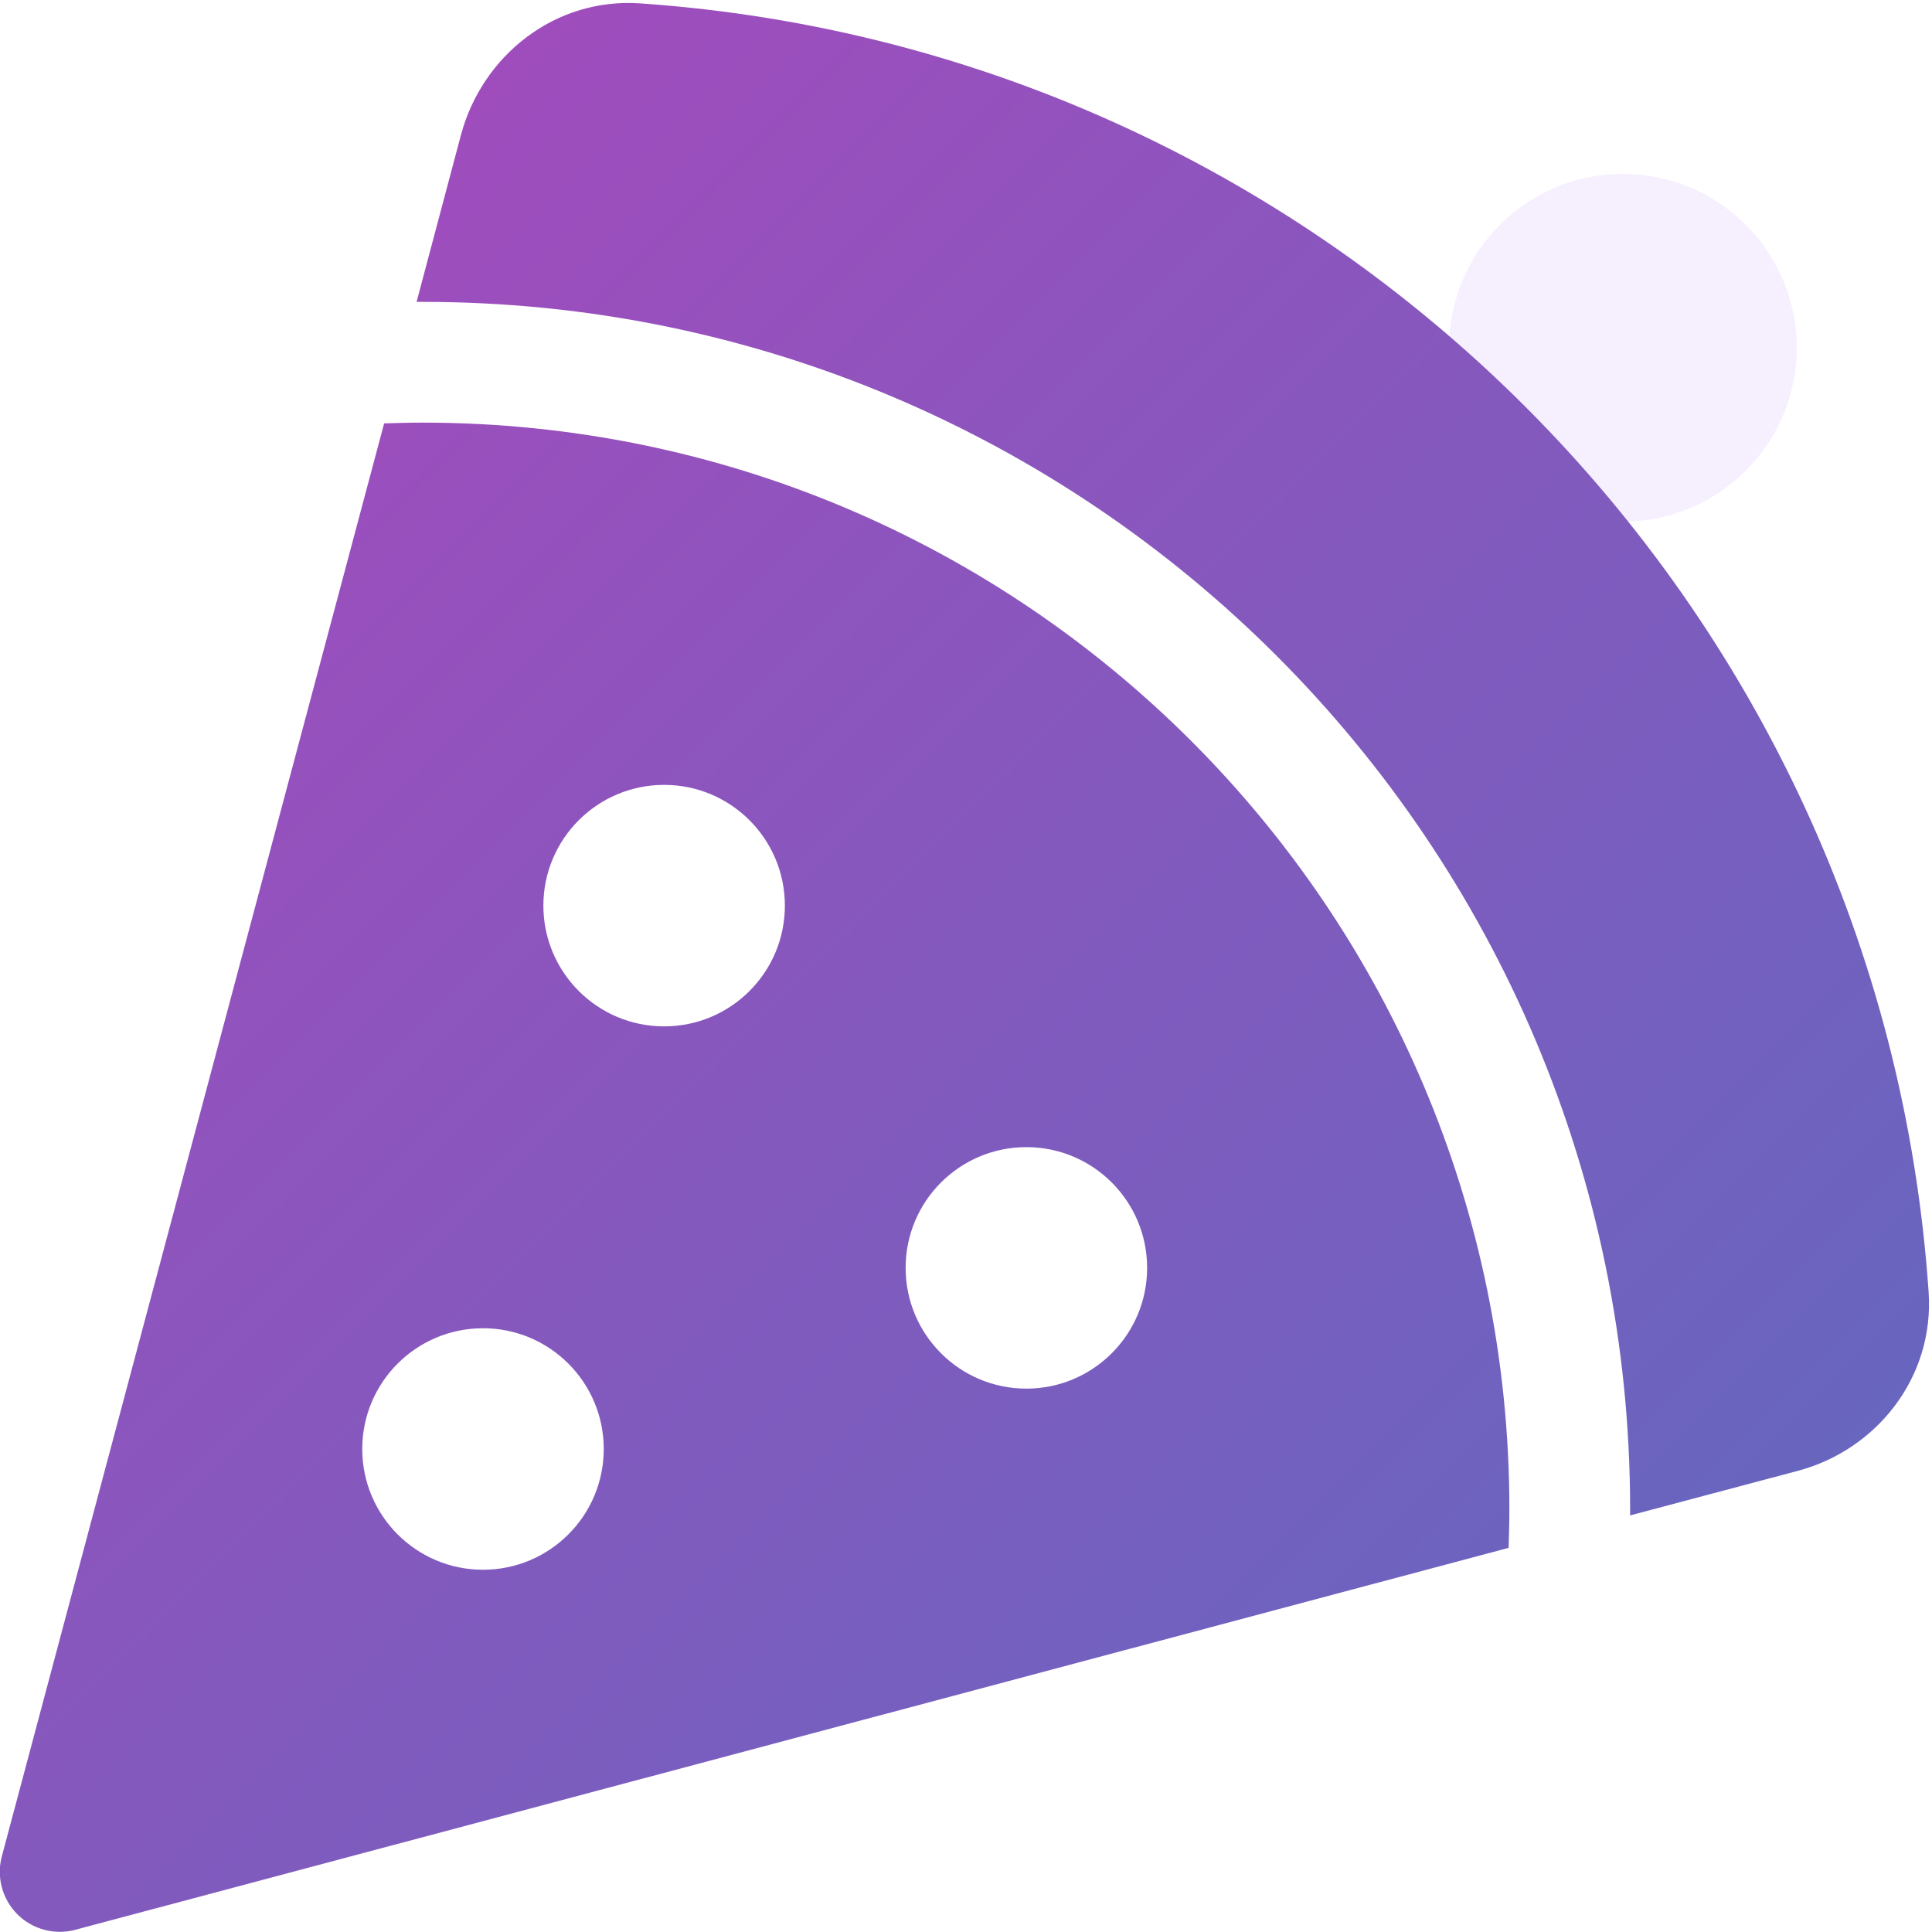
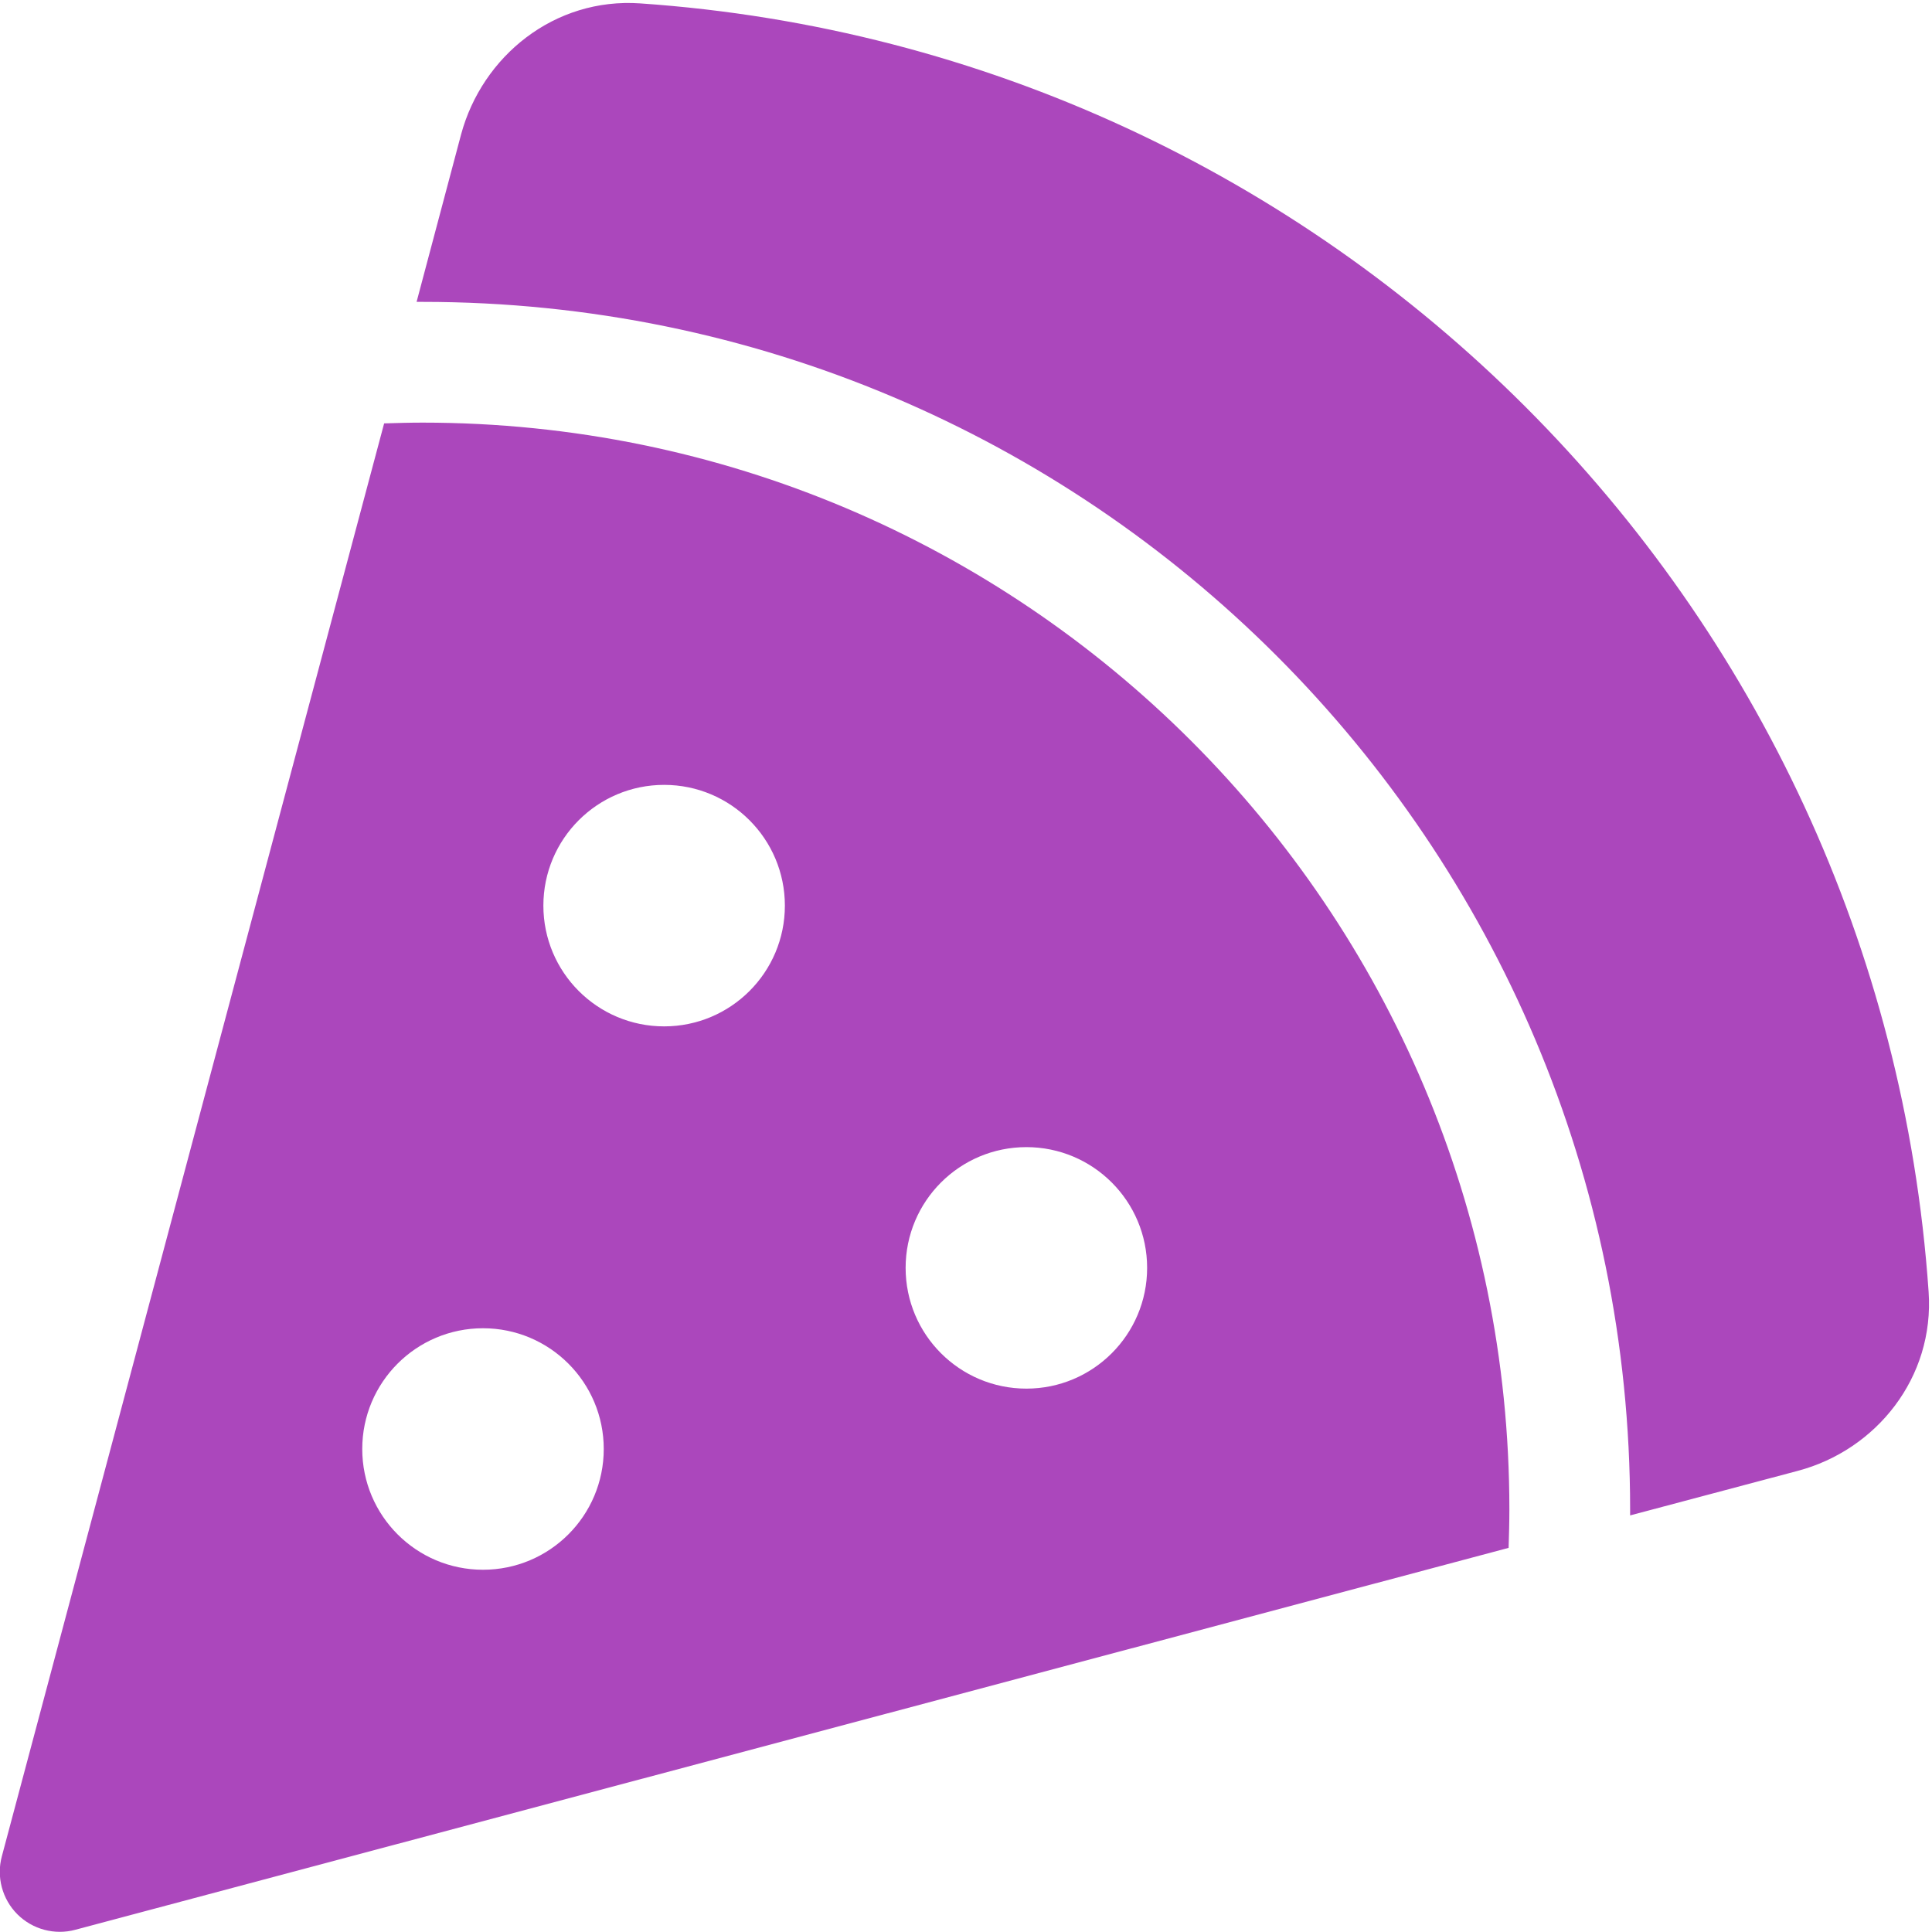
<svg xmlns="http://www.w3.org/2000/svg" viewBox="0 0 512 512" role="img">
-   <defs>
-     <linearGradient id="icon-gradient" x1="0" y1="0" x2="1" y2="1">
-       <stop stop-color="#AB47BC" />
-       <stop offset="1" stop-color="#5C6BC0" />
-     </linearGradient>
-   </defs>
-   <circle cx="84%" cy="18%" r="9%" fill="#F3EAFE" opacity=".72" />
-   <path fill="url(#icon-gradient)" d="M169.7 .9c-22.8-1.6-41.9 14-47.5 34.7L110.4 80c.5 0 1.1 0 1.6 0c176.7 0 320 143.3 320 320c0 .5 0 1.1 0 1.6l44.4-11.8c20.8-5.5 36.3-24.7 34.7-47.5C498.5 159.5 352.5 13.5 169.7 .9zM399.8 410.2c.1-3.4 .2-6.8 .2-10.2c0-159.1-128.9-288-288-288c-3.4 0-6.8 .1-10.2 .2L.5 491.9c-1.5 5.5 .1 11.4 4.1 15.4s9.9 5.6 15.4 4.1L399.8 410.2zM176 208a32 32 0 1 1 0 64 32 32 0 1 1 0-64zm64 128a32 32 0 1 1 64 0 32 32 0 1 1 -64 0zM96 384a32 32 0 1 1 64 0 32 32 0 1 1 -64 0z" />
+   <path fill="#AB47BC" d="M169.7 .9c-22.8-1.6-41.9 14-47.5 34.7L110.4 80c.5 0 1.1 0 1.6 0c176.7 0 320 143.3 320 320c0 .5 0 1.1 0 1.6l44.4-11.8c20.8-5.5 36.3-24.7 34.7-47.5C498.5 159.5 352.5 13.5 169.7 .9zM399.8 410.2c.1-3.4 .2-6.8 .2-10.2c0-159.1-128.9-288-288-288c-3.4 0-6.8 .1-10.2 .2L.5 491.9c-1.5 5.5 .1 11.4 4.1 15.4s9.9 5.6 15.4 4.1L399.8 410.2zM176 208a32 32 0 1 1 0 64 32 32 0 1 1 0-64zm64 128a32 32 0 1 1 64 0 32 32 0 1 1 -64 0zM96 384a32 32 0 1 1 64 0 32 32 0 1 1 -64 0z" />
</svg>
